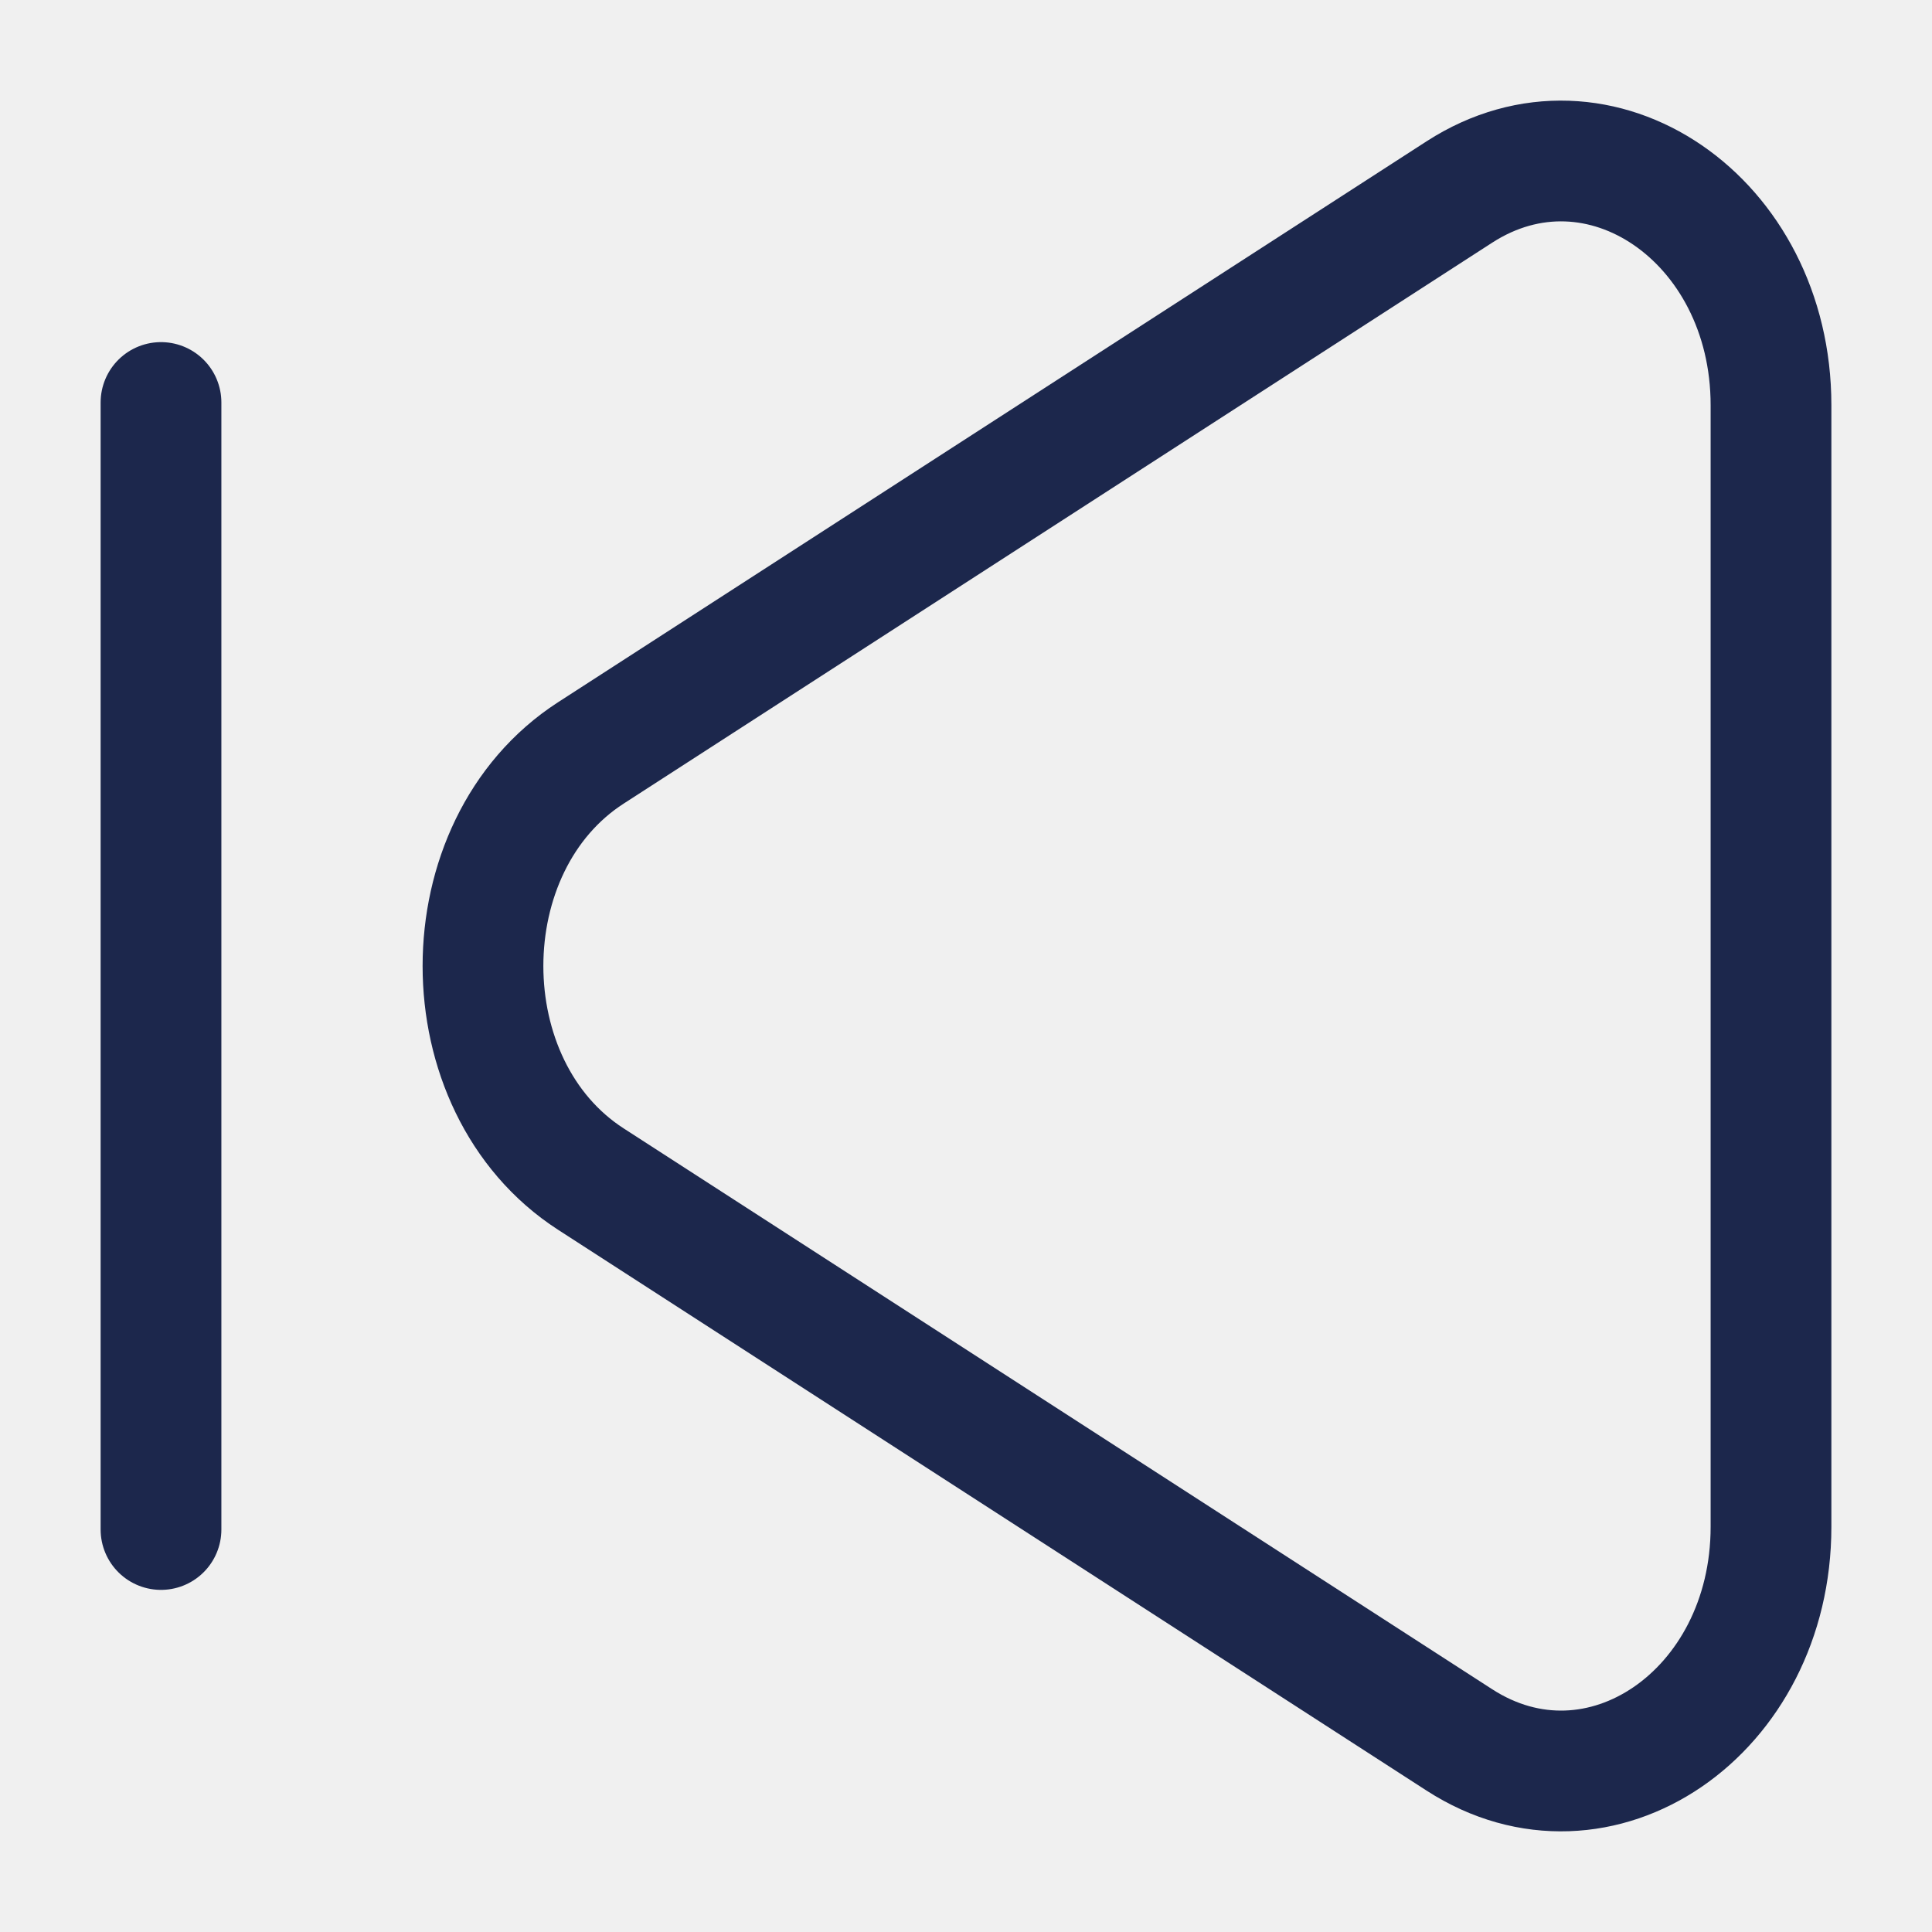
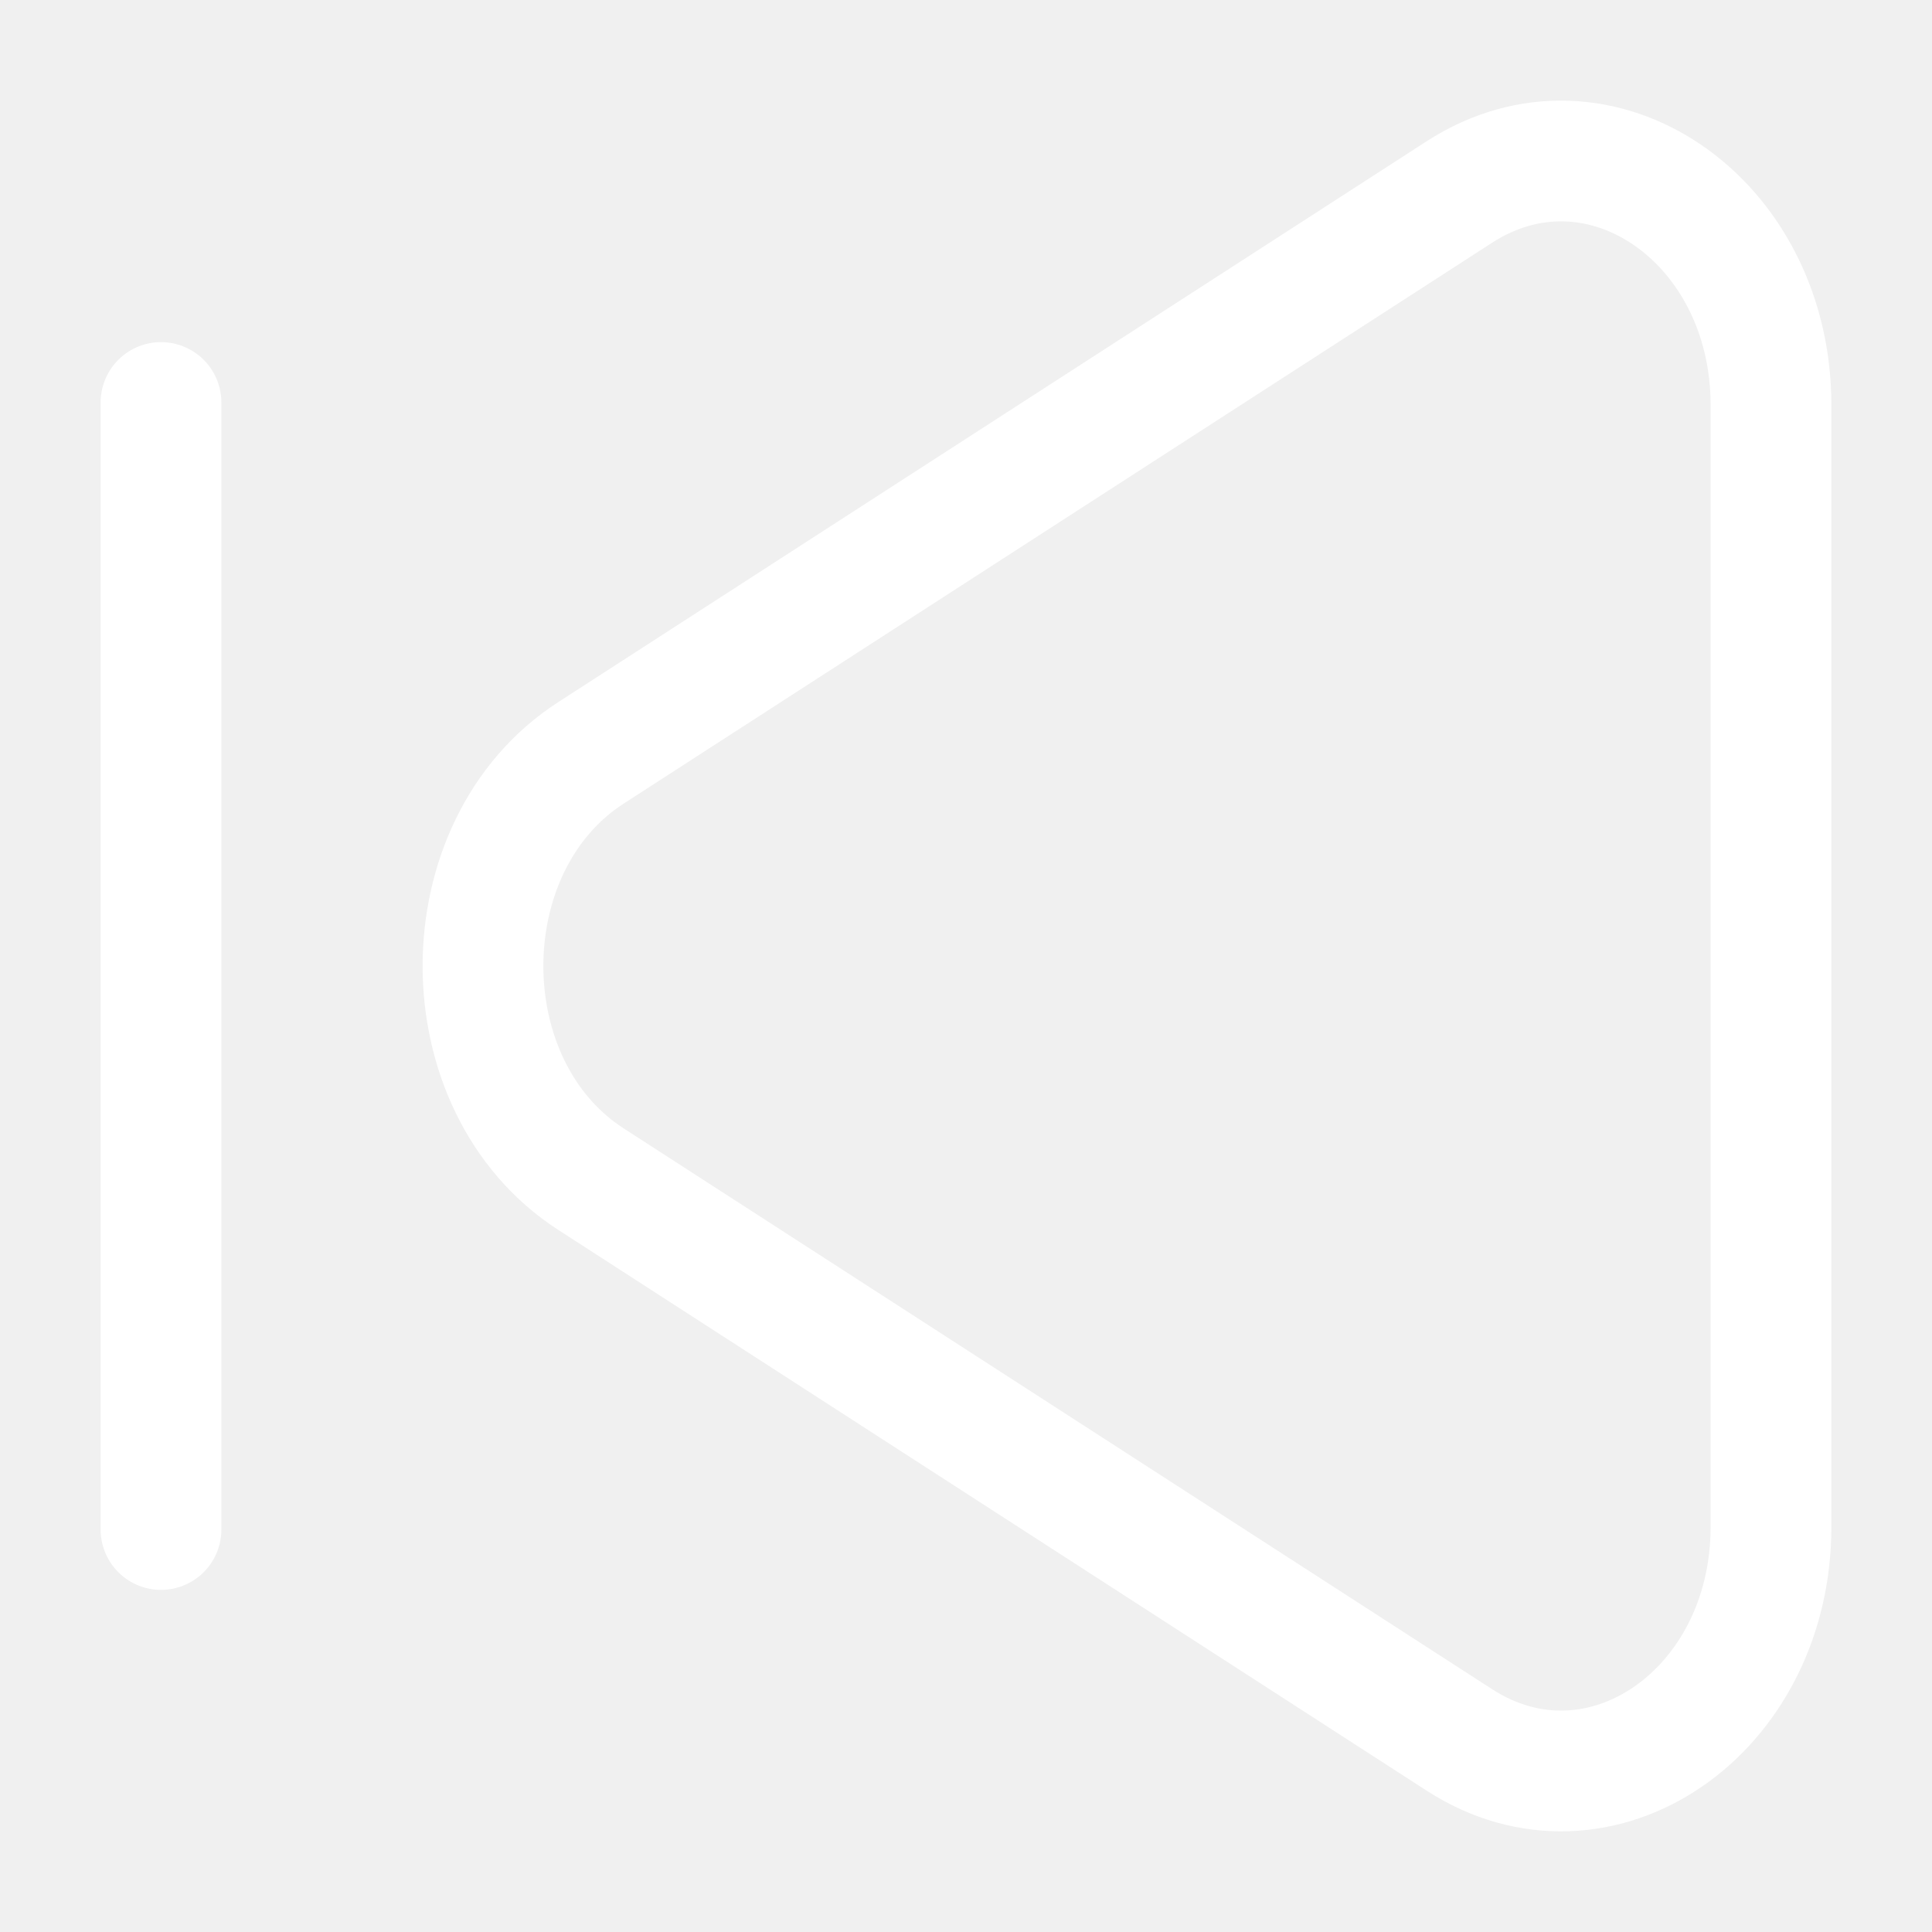
<svg xmlns="http://www.w3.org/2000/svg" width="800px" height="800px" viewBox="0 0 24 24" fill="none">
-   <path d="M7.34 9.353C5.553 10.507 5.553 13.493 7.34 14.647L18.129 21.614C19.866 22.736 22 21.276 22 18.967L22 5.033C22 2.724 19.866 1.264 18.129 2.385L7.34 9.353Z" stroke="#1C274C" stroke-width="1.5" />
-   <path d="M2 5V19" stroke="#1C274C" stroke-width="1.5" stroke-linecap="round" />
+   <path d="M7.34 9.353C5.553 10.507 5.553 13.493 7.34 14.647L18.129 21.614C19.866 22.736 22 21.276 22 18.967L22 5.033C22 2.724 19.866 1.264 18.129 2.385L7.34 9.353Z" stroke="#fff" stroke-width="1.5" />
+   <path d="M2 5V19" stroke="#fff" stroke-width="1.5" stroke-linecap="round" />
</svg>
